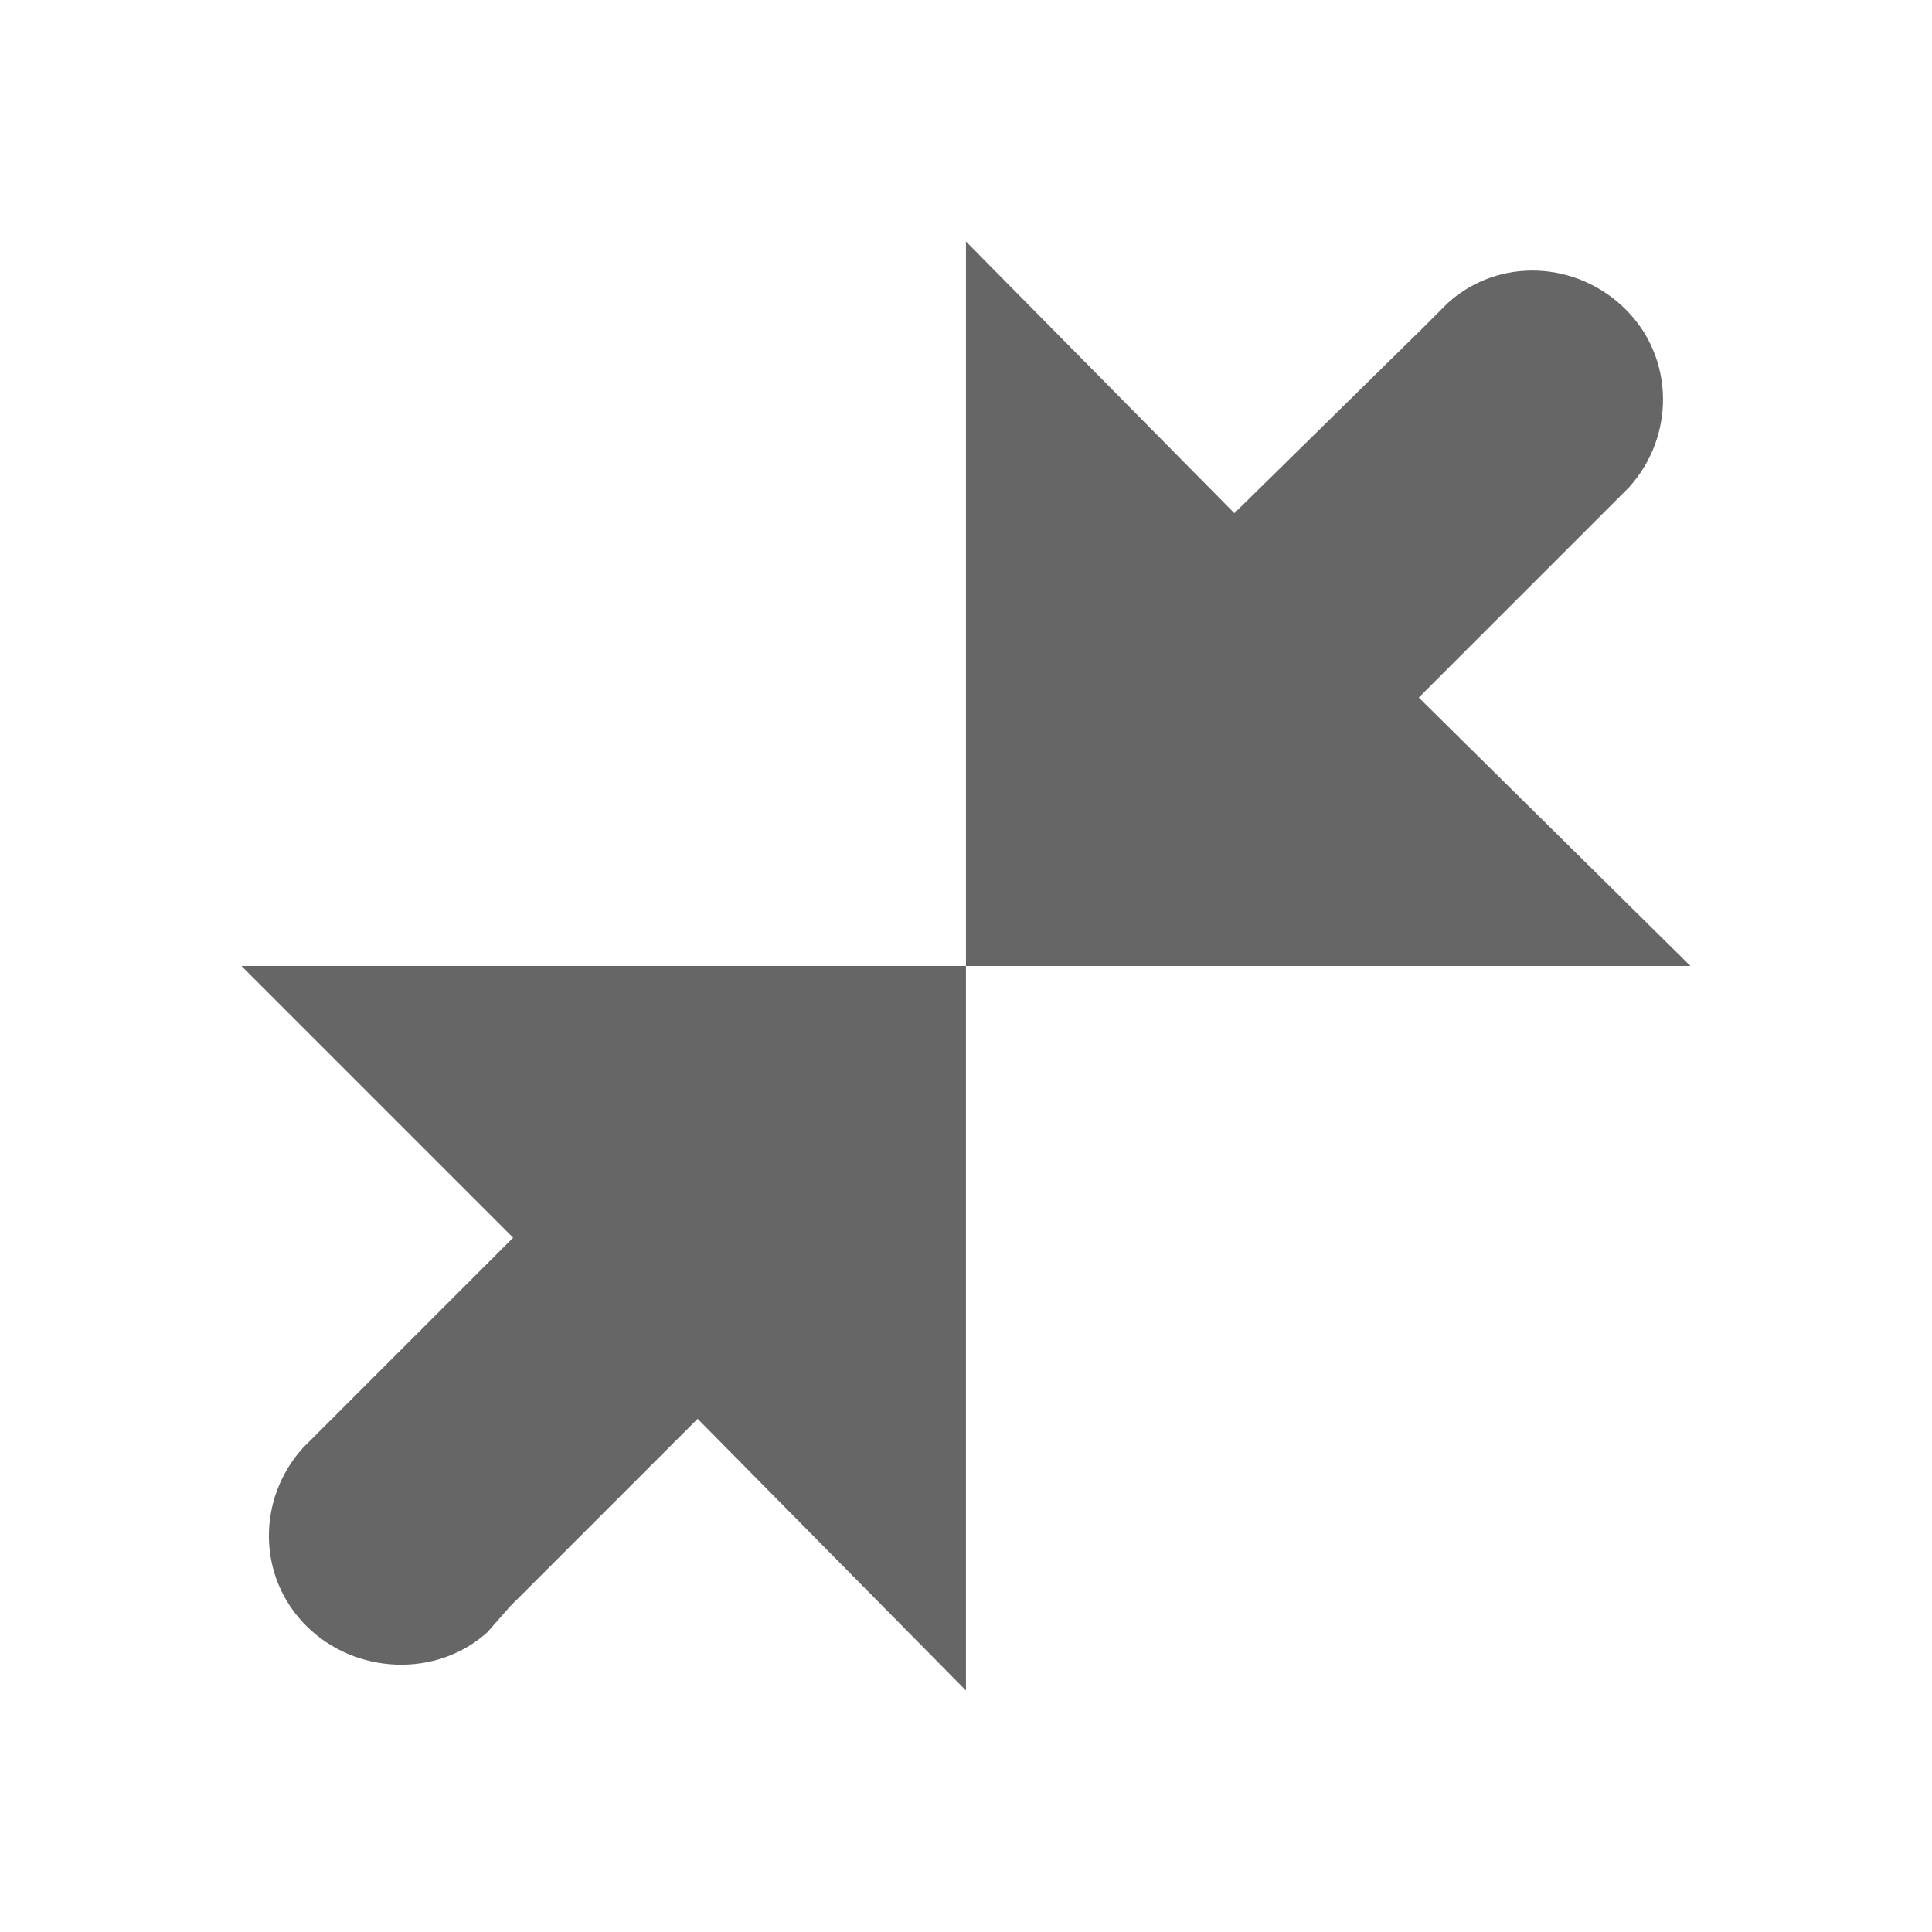
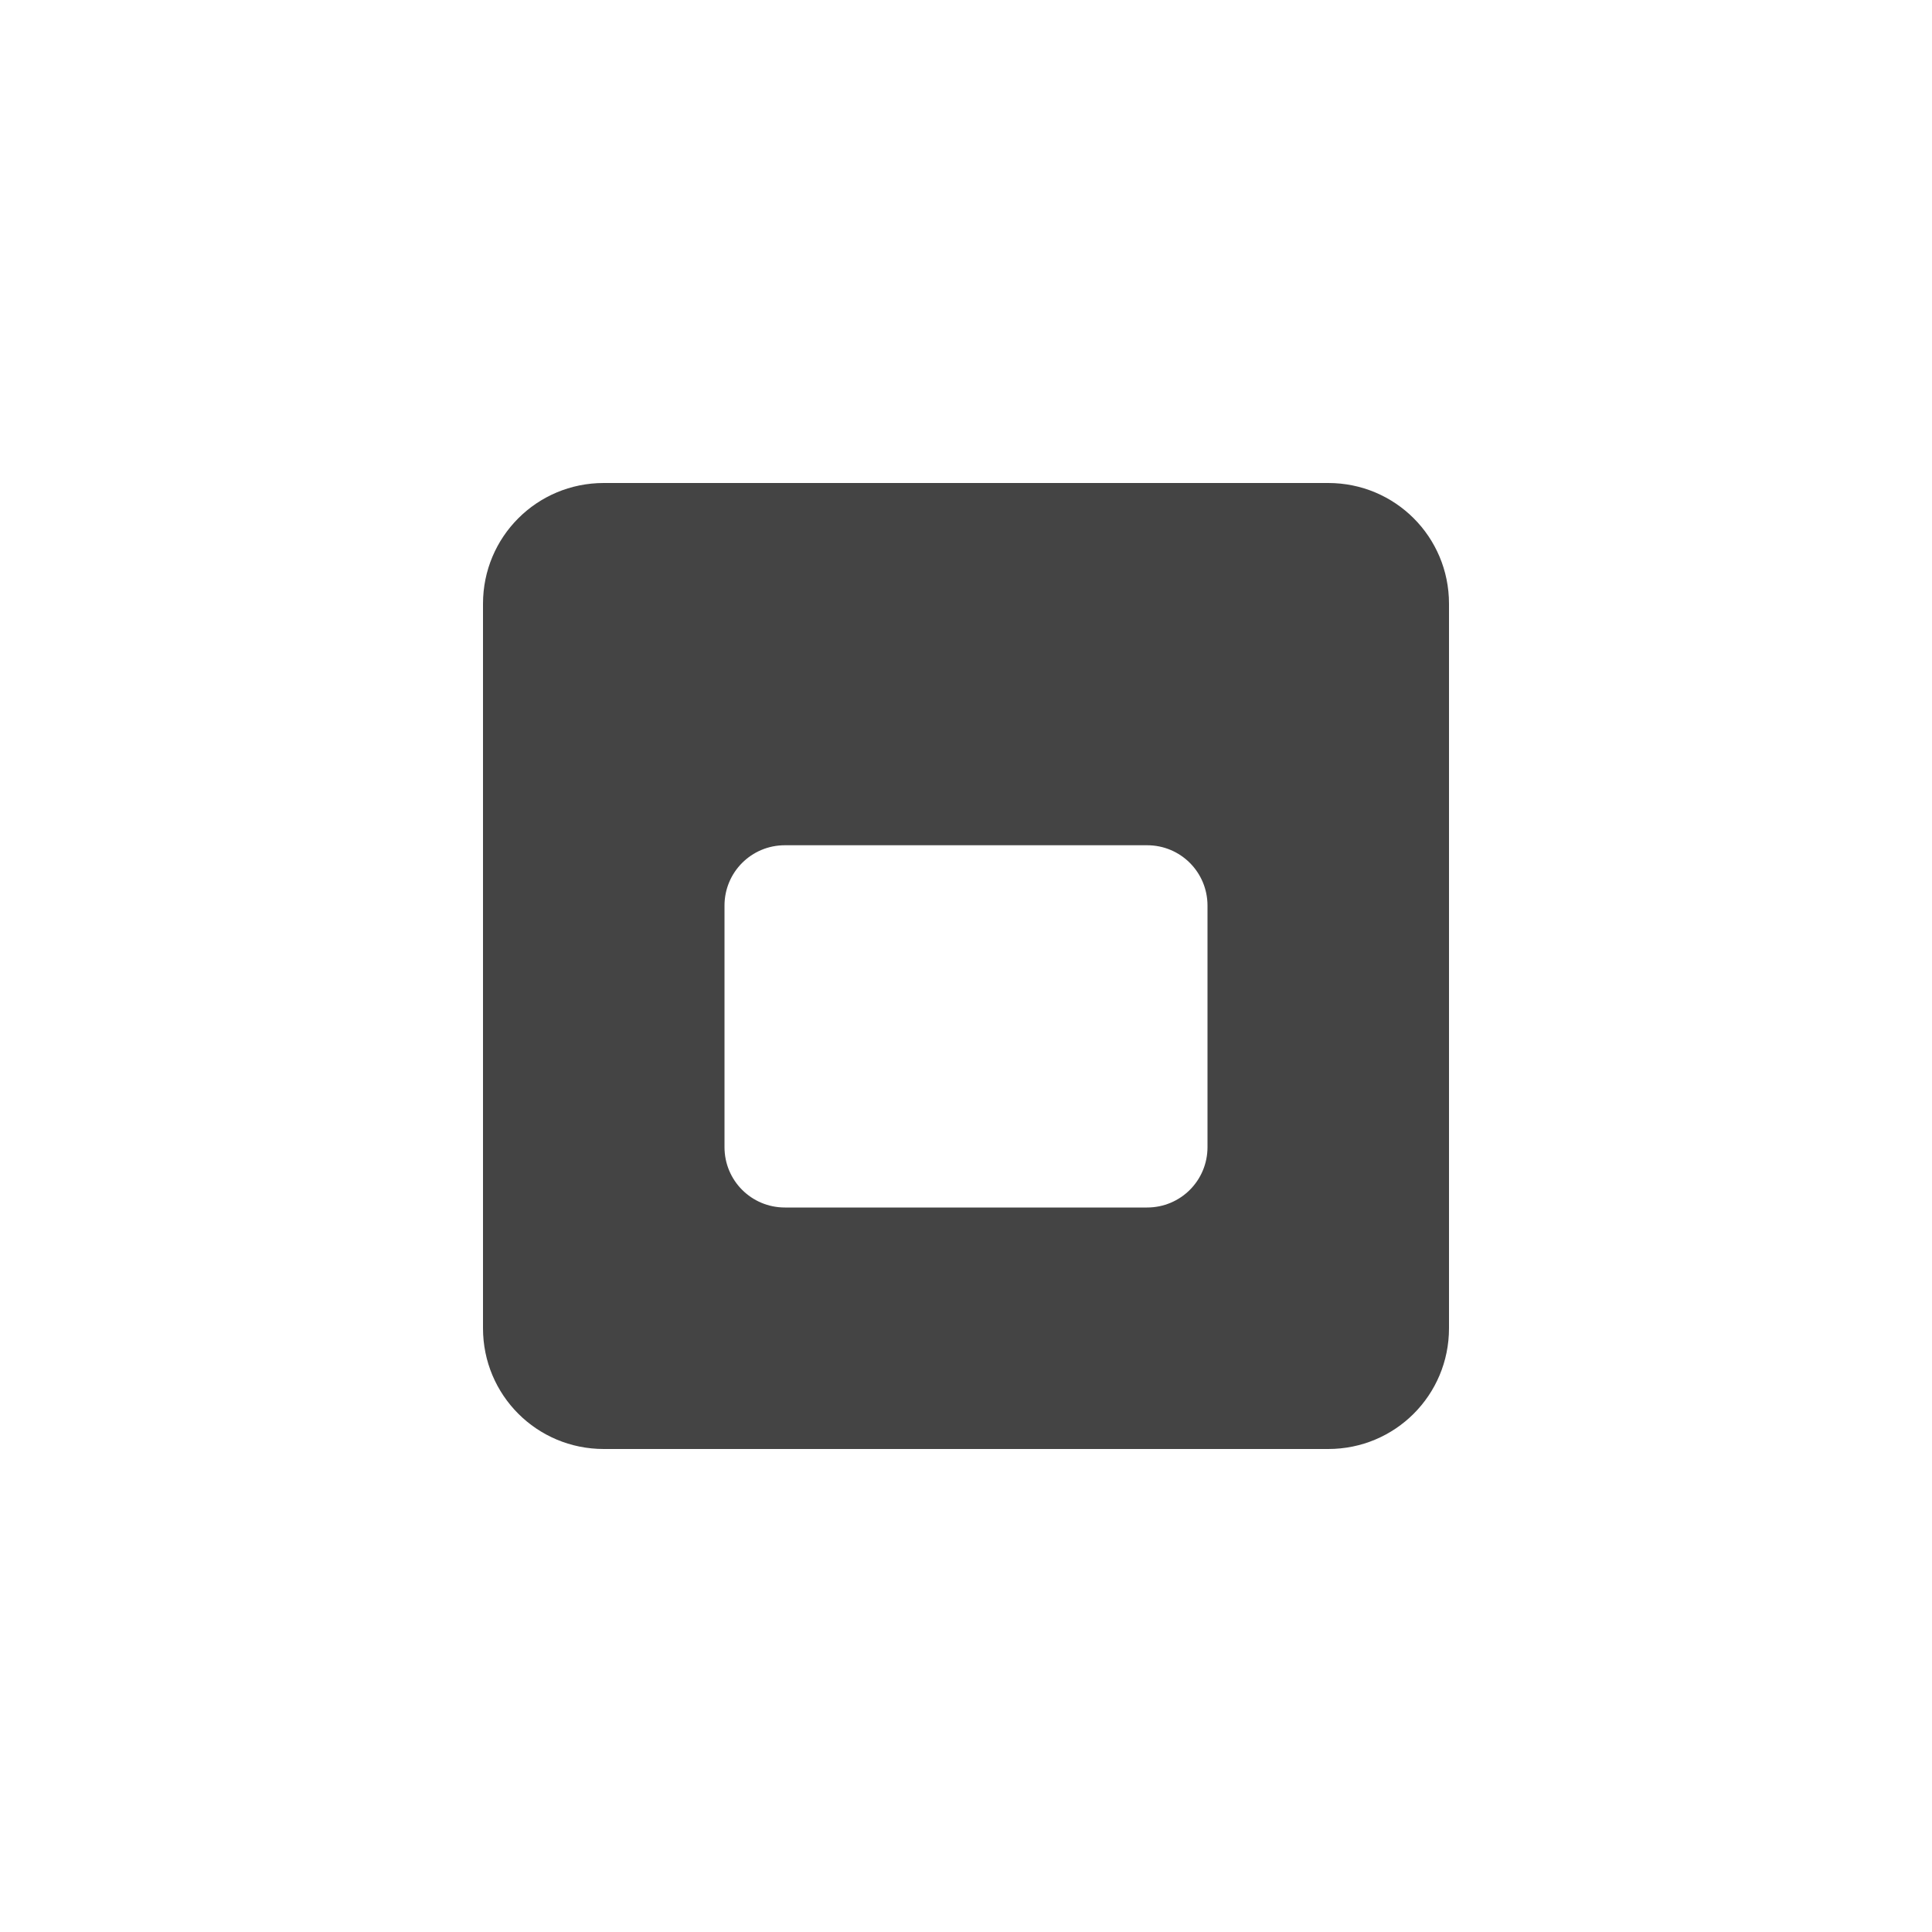
- <svg xmlns="http://www.w3.org/2000/svg" height="16" id="svg7384" version="1.1" width="16">
-   <defs id="defs7386" />
-   <g id="layer9" label="status" style="display:inline" transform="translate(-333.0004,-188)" />
-   <g id="layer10" style="display:inline" transform="translate(-333.0004,-188)" />
-   <g id="layer13" style="display:inline" transform="translate(-333.0004,-188)" />
-   <g id="layer14" transform="translate(-333.0004,-188)" />
-   <g id="layer15" style="display:inline" transform="translate(-333.0004,-188)" />
-   <g id="g71291" style="display:inline" transform="translate(-333.0004,-188)" />
-   <g id="layer12" style="display:inline" transform="translate(-333.0004,-188)">
-     <path d="m 347,196 -2.25,-2.223 1.714,-1.714 c 0.013,-0.013 0.015,-0.013 0.027,-0.027 0.381,-0.421 0.379,-1.068 -0.027,-1.473 -0.405,-0.405 -1.053,-0.434 -1.473,-0.054 l -0.214,0.214 -1.554,1.527 -2.223,-2.25 0,6 z" id="path2987-5" style="color:#bebebe;fill:#666666;fill-opacity:1;fill-rule:nonzero;stroke:none;stroke-width:1;marker:none;visibility:visible;display:inline;overflow:visible;enable-background:accumulate" />
-     <path d="m 341,202 0,-6 -6,0 2.25,2.25 -1.714,1.714 c -0.013,0.013 -0.015,0.013 -0.027,0.027 -0.381,0.421 -0.379,1.068 0.027,1.473 0.405,0.405 1.079,0.434 1.5,0.054 l 0.188,-0.214 1.554,-1.554 z" id="path3288-51-5-6" style="color:#bebebe;fill:#666666;fill-opacity:1;fill-rule:nonzero;stroke:none;stroke-width:1;marker:none;visibility:visible;display:inline;overflow:visible;enable-background:accumulate" />
-   </g>
+ <svg xmlns="http://www.w3.org/2000/svg" width="16" height="16" version="1.1">
+   <defs>
+     <style id="current-color-scheme" type="text/css">
+    .ColorScheme-Text { color:#444444; } .ColorScheme-Highlight { color:#4285f4; } .ColorScheme-NeutralText { color:#ff9800; } .ColorScheme-PositiveText { color:#4caf50; } .ColorScheme-NegativeText { color:#f44336; }
+   </style>
+   </defs>
+   <path style="fill:currentColor" class="ColorScheme-Text" d="M 5,4 C 4.446,4 4,4.446 4,5 V 11 C 4,11.554 4.446,12 5,12 H 11 C 11.554,12 12,11.554 12,11 V 5 C 12,4.446 11.554,4 11,4 Z M 6.5,7 H 9.5 C 9.777,7 10,7.223 10,7.5 V 9.5 C 10,9.777 9.777,10 9.5,10 H 6.5 C 6.223,10 6,9.777 6,9.5 V 7.5 C 6,7.223 6.223,7 6.5,7 Z" />
</svg>
